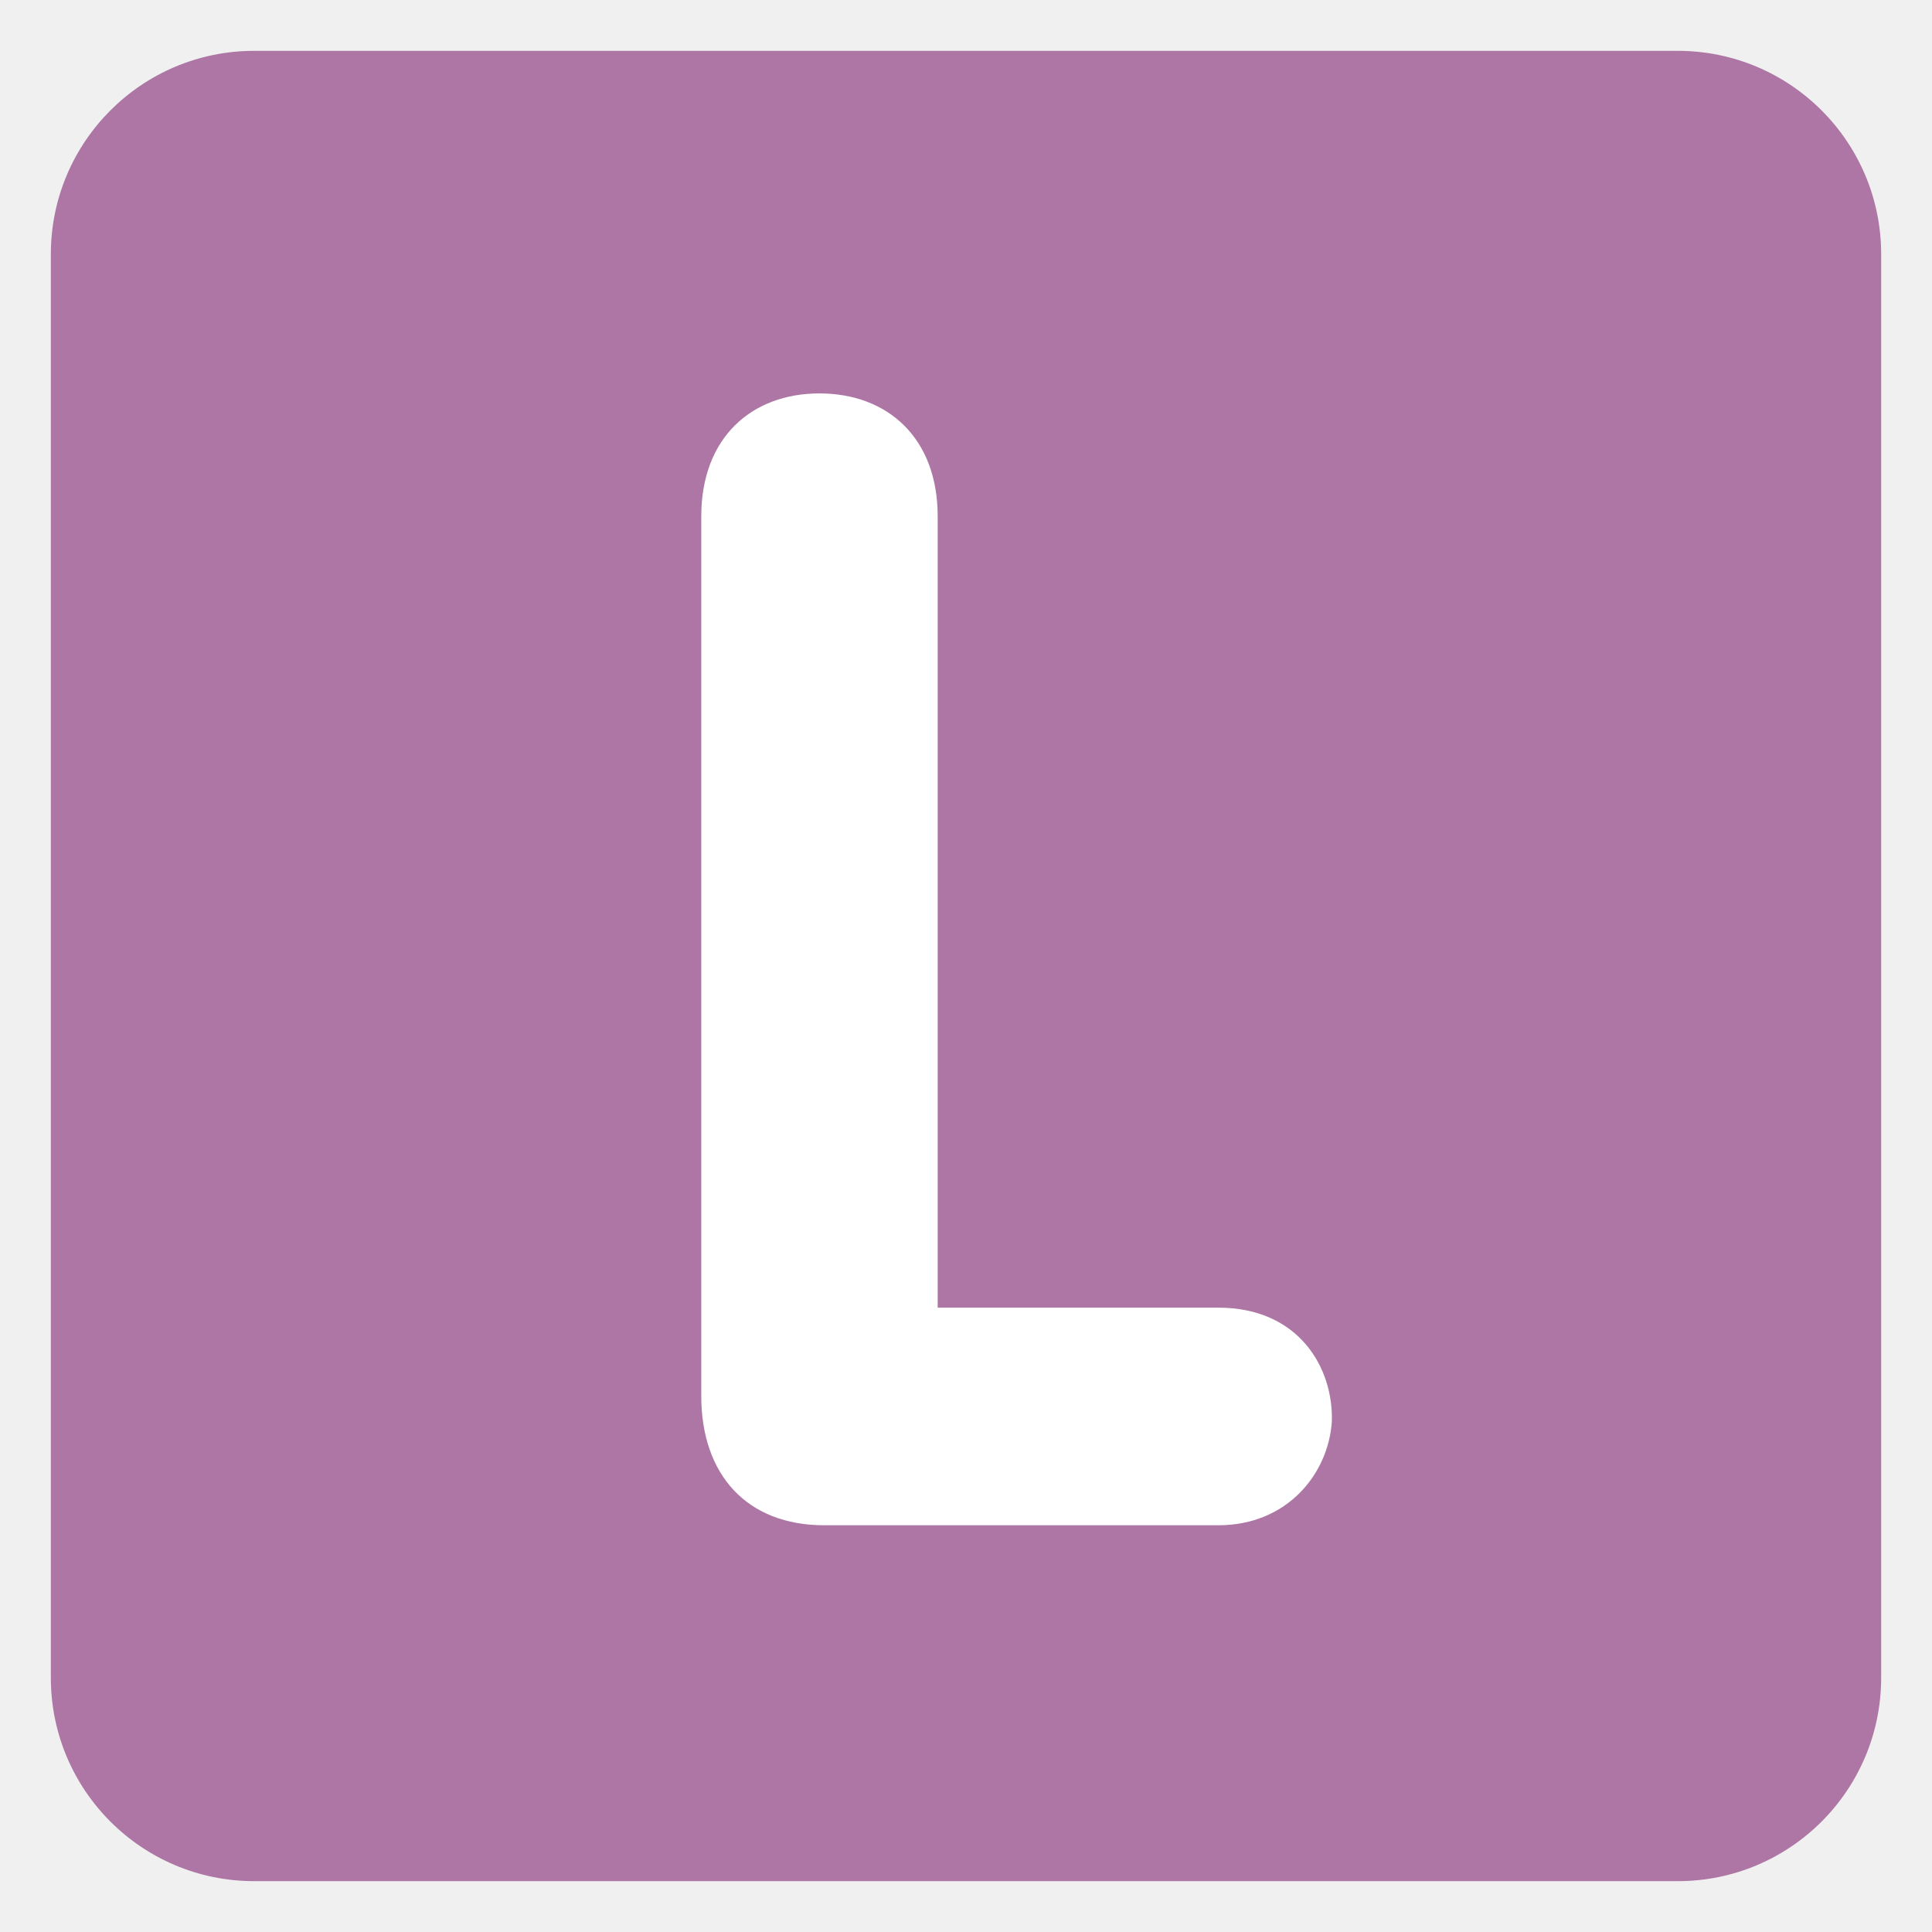
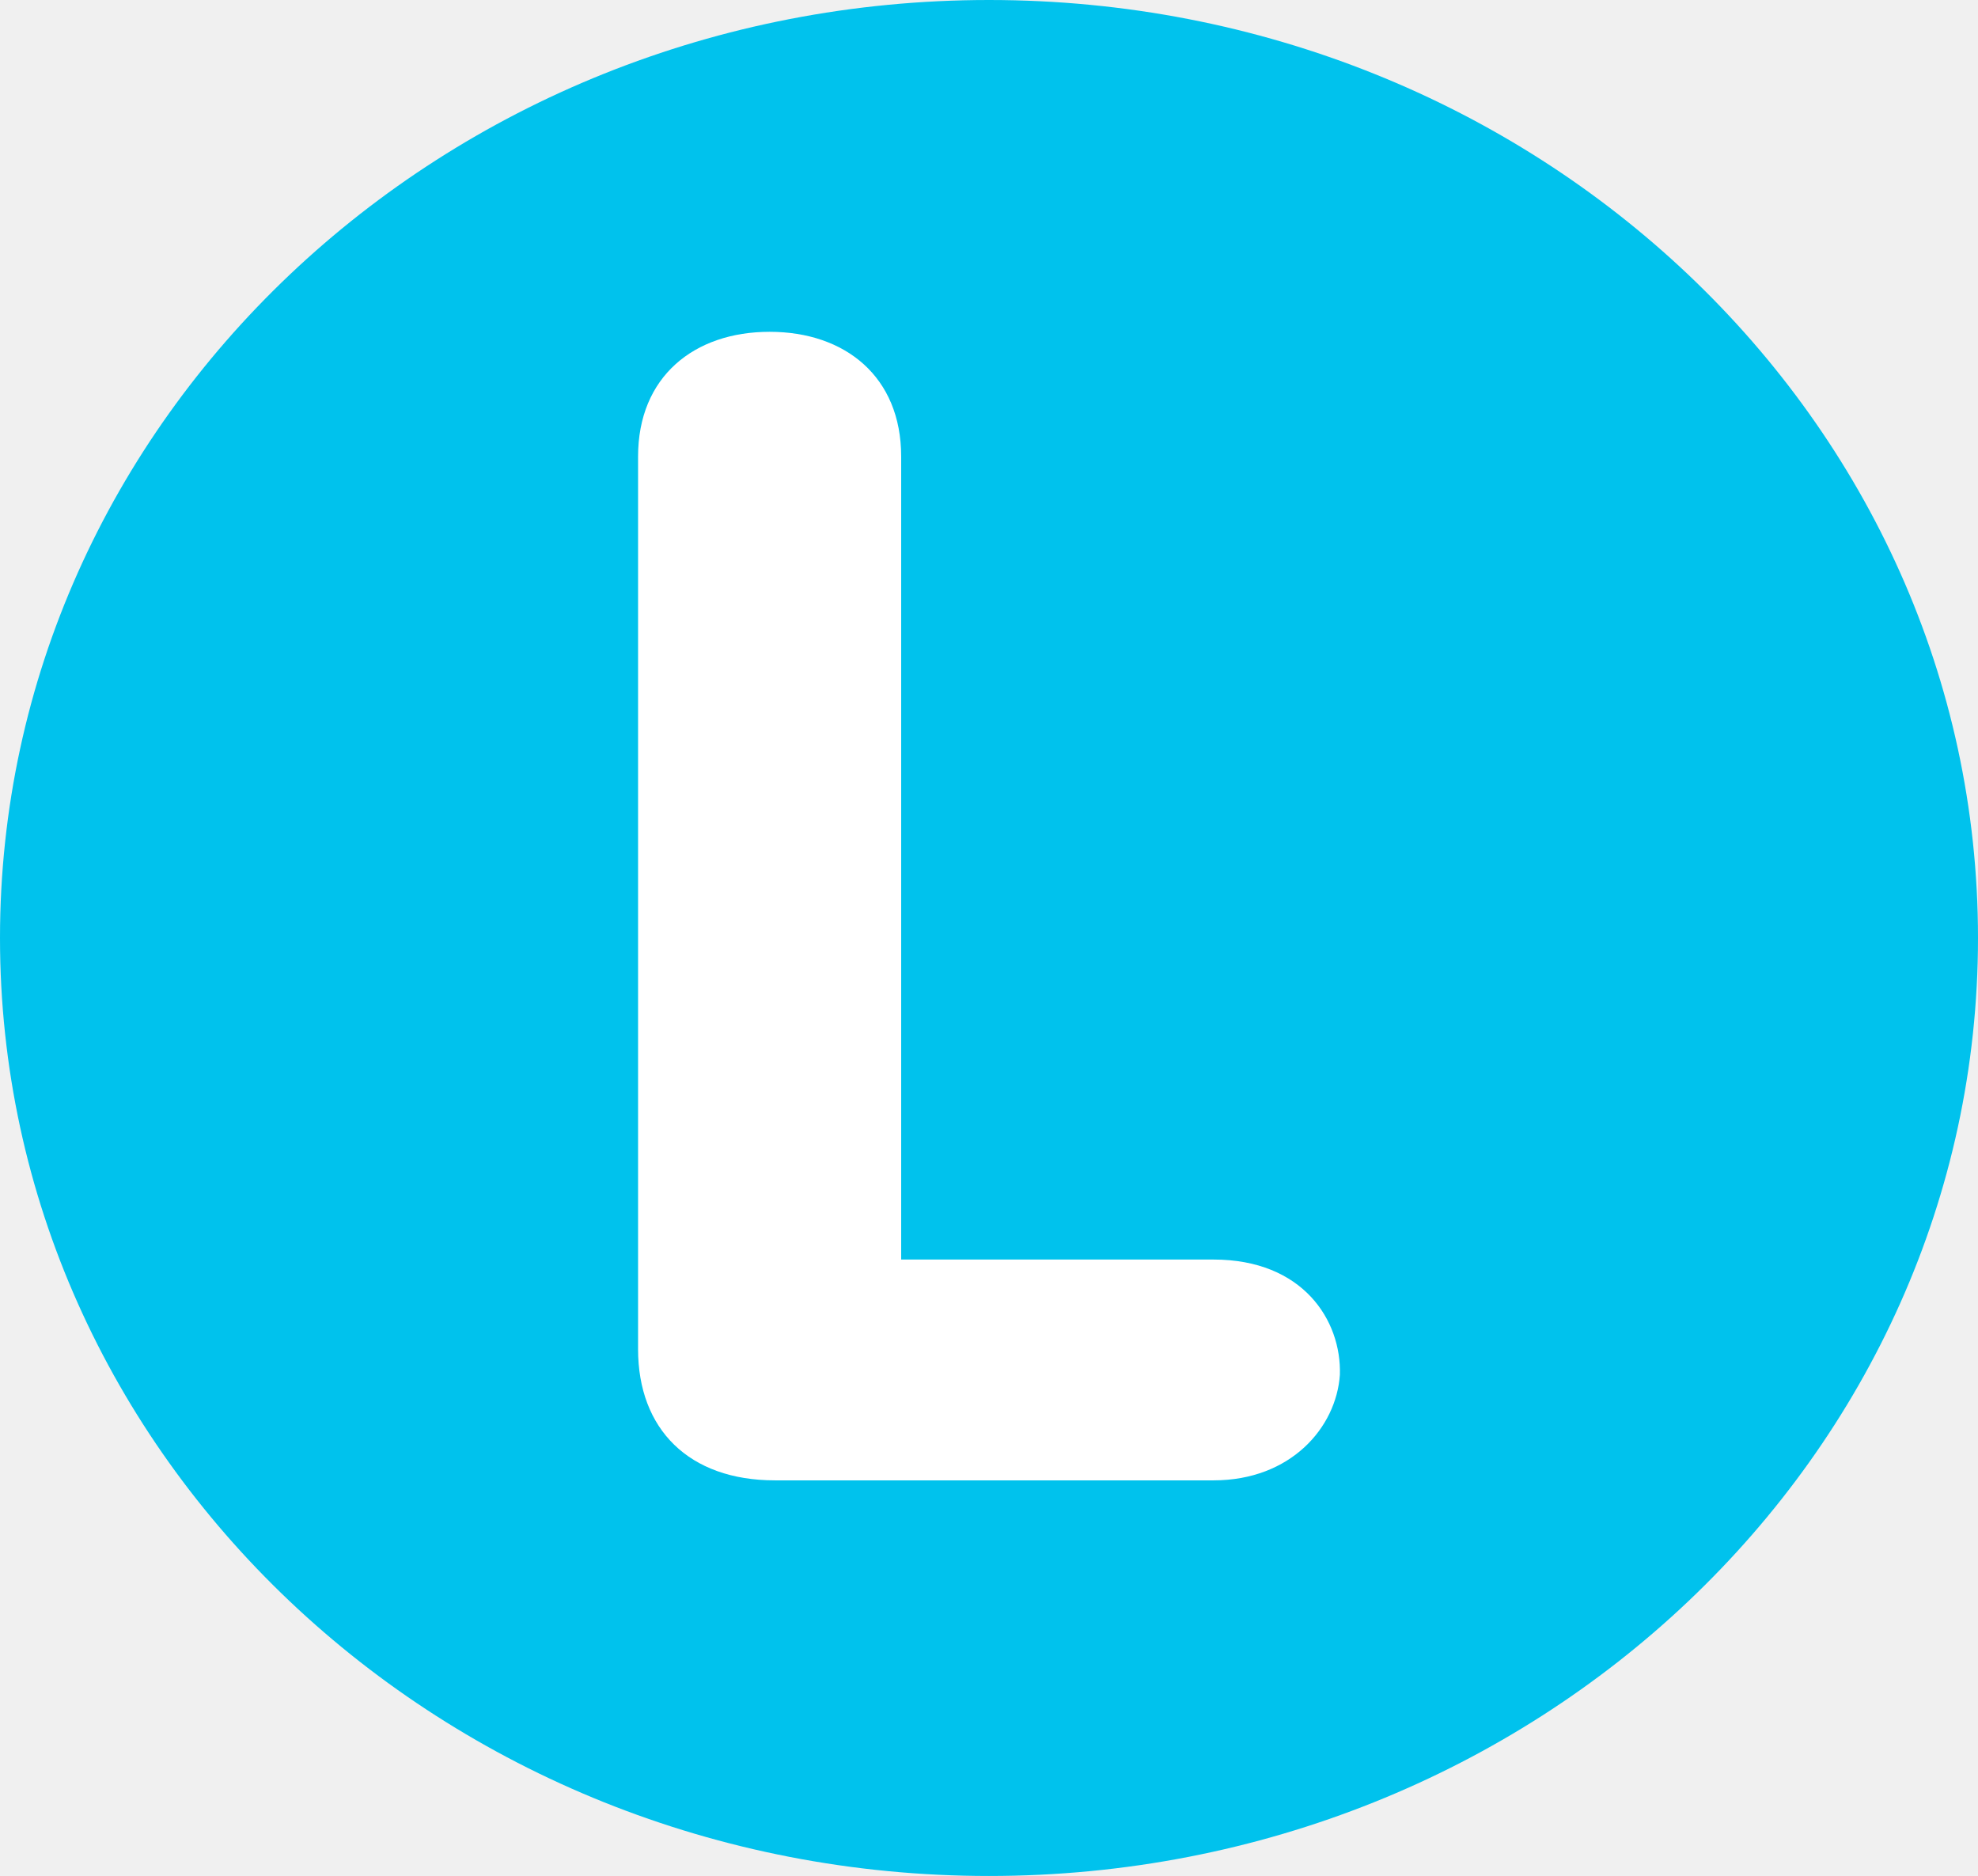
- <svg xmlns="http://www.w3.org/2000/svg" id="SvgjsSvg1388" width="288" height="288" version="1.1">
-   <defs id="SvgjsDefs1389" />
-   <g id="SvgjsG1390">
-     <svg viewBox="0 0 47.5 47.5" width="288" height="288">
-       <defs>
-         <clipPath id="a">
-           <path d="M0 38h38V0H0v38Z" fill="#000000" class="color000 svgShape" />
-         </clipPath>
-       </defs>
-       <g clip-path="url(#a)" transform="matrix(1.25 0 0 -1.25 0 47.5)" fill="#000000" class="color000 svgShape">
-         <path fill="#ad76a5" d="M37 5a4 4 0 0 0-4-4H5a4 4 0 0 0-4 4v28a4 4 0 0 0 4 4h28a4 4 0 0 0 4-4V5Z" class="color3b88c3 svgShape" />
-         <path fill="#ffffff" d="M13.793 27.844c0 1.55.992 2.418 2.325 2.418 1.333 0 2.325-.868 2.325-2.418V12.28h5.52c1.58 0 2.263-1.179 2.233-2.233C26.133 9.024 25.327 8 23.963 8h-7.752c-1.519 0-2.418.992-2.418 2.543v17.301Z" class="colorfff svgShape" />
-       </g>
-     </svg>
-   </g>
+ <svg xmlns="http://www.w3.org/2000/svg" width="155" height="147" viewBox="0 0 155 147" fill="none">
+   <ellipse cx="77.5" cy="73.5" rx="77.5" ry="73.5" fill="#00C2ED" />
+   <path d="M50 35.775C50 29.509 54.399 26 60.309 26C66.22 26 70.618 29.509 70.618 35.775V98.697H95.094C102.1 98.697 105.129 103.463 104.996 107.724C104.716 111.86 101.143 116 95.094 116H60.722C53.986 116 50 111.99 50 105.719V35.775Z" fill="white" />
</svg>
